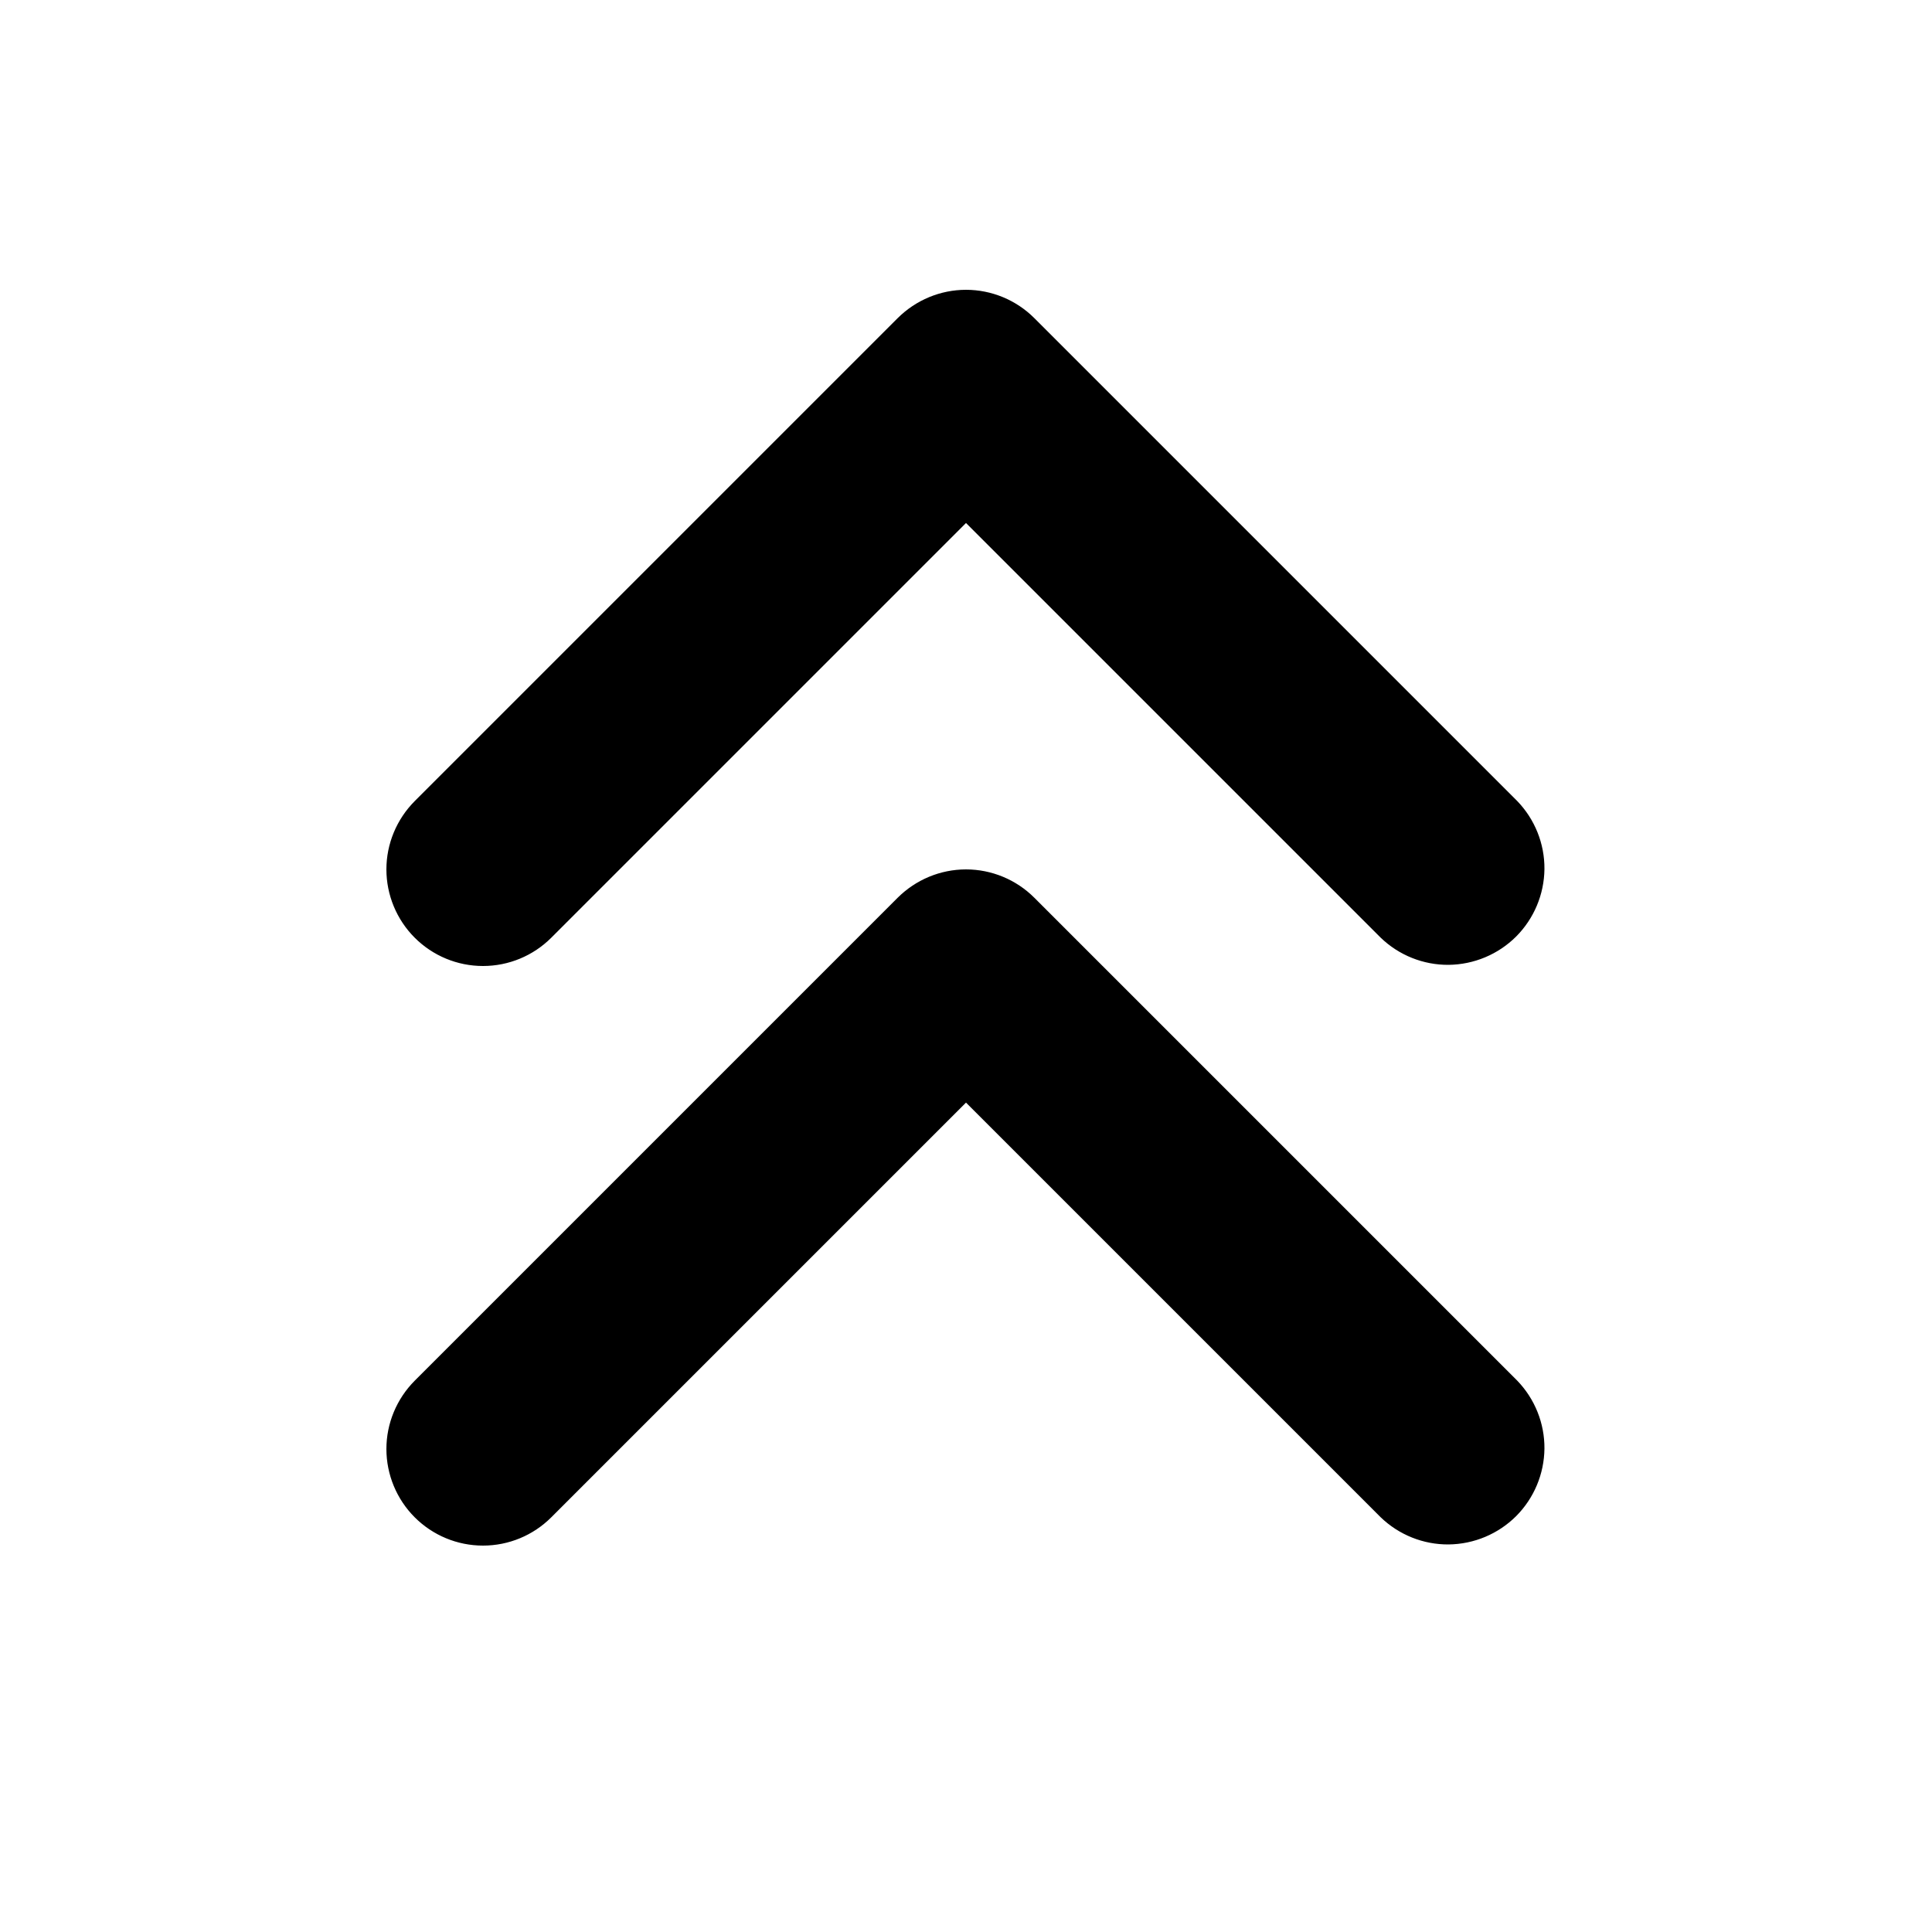
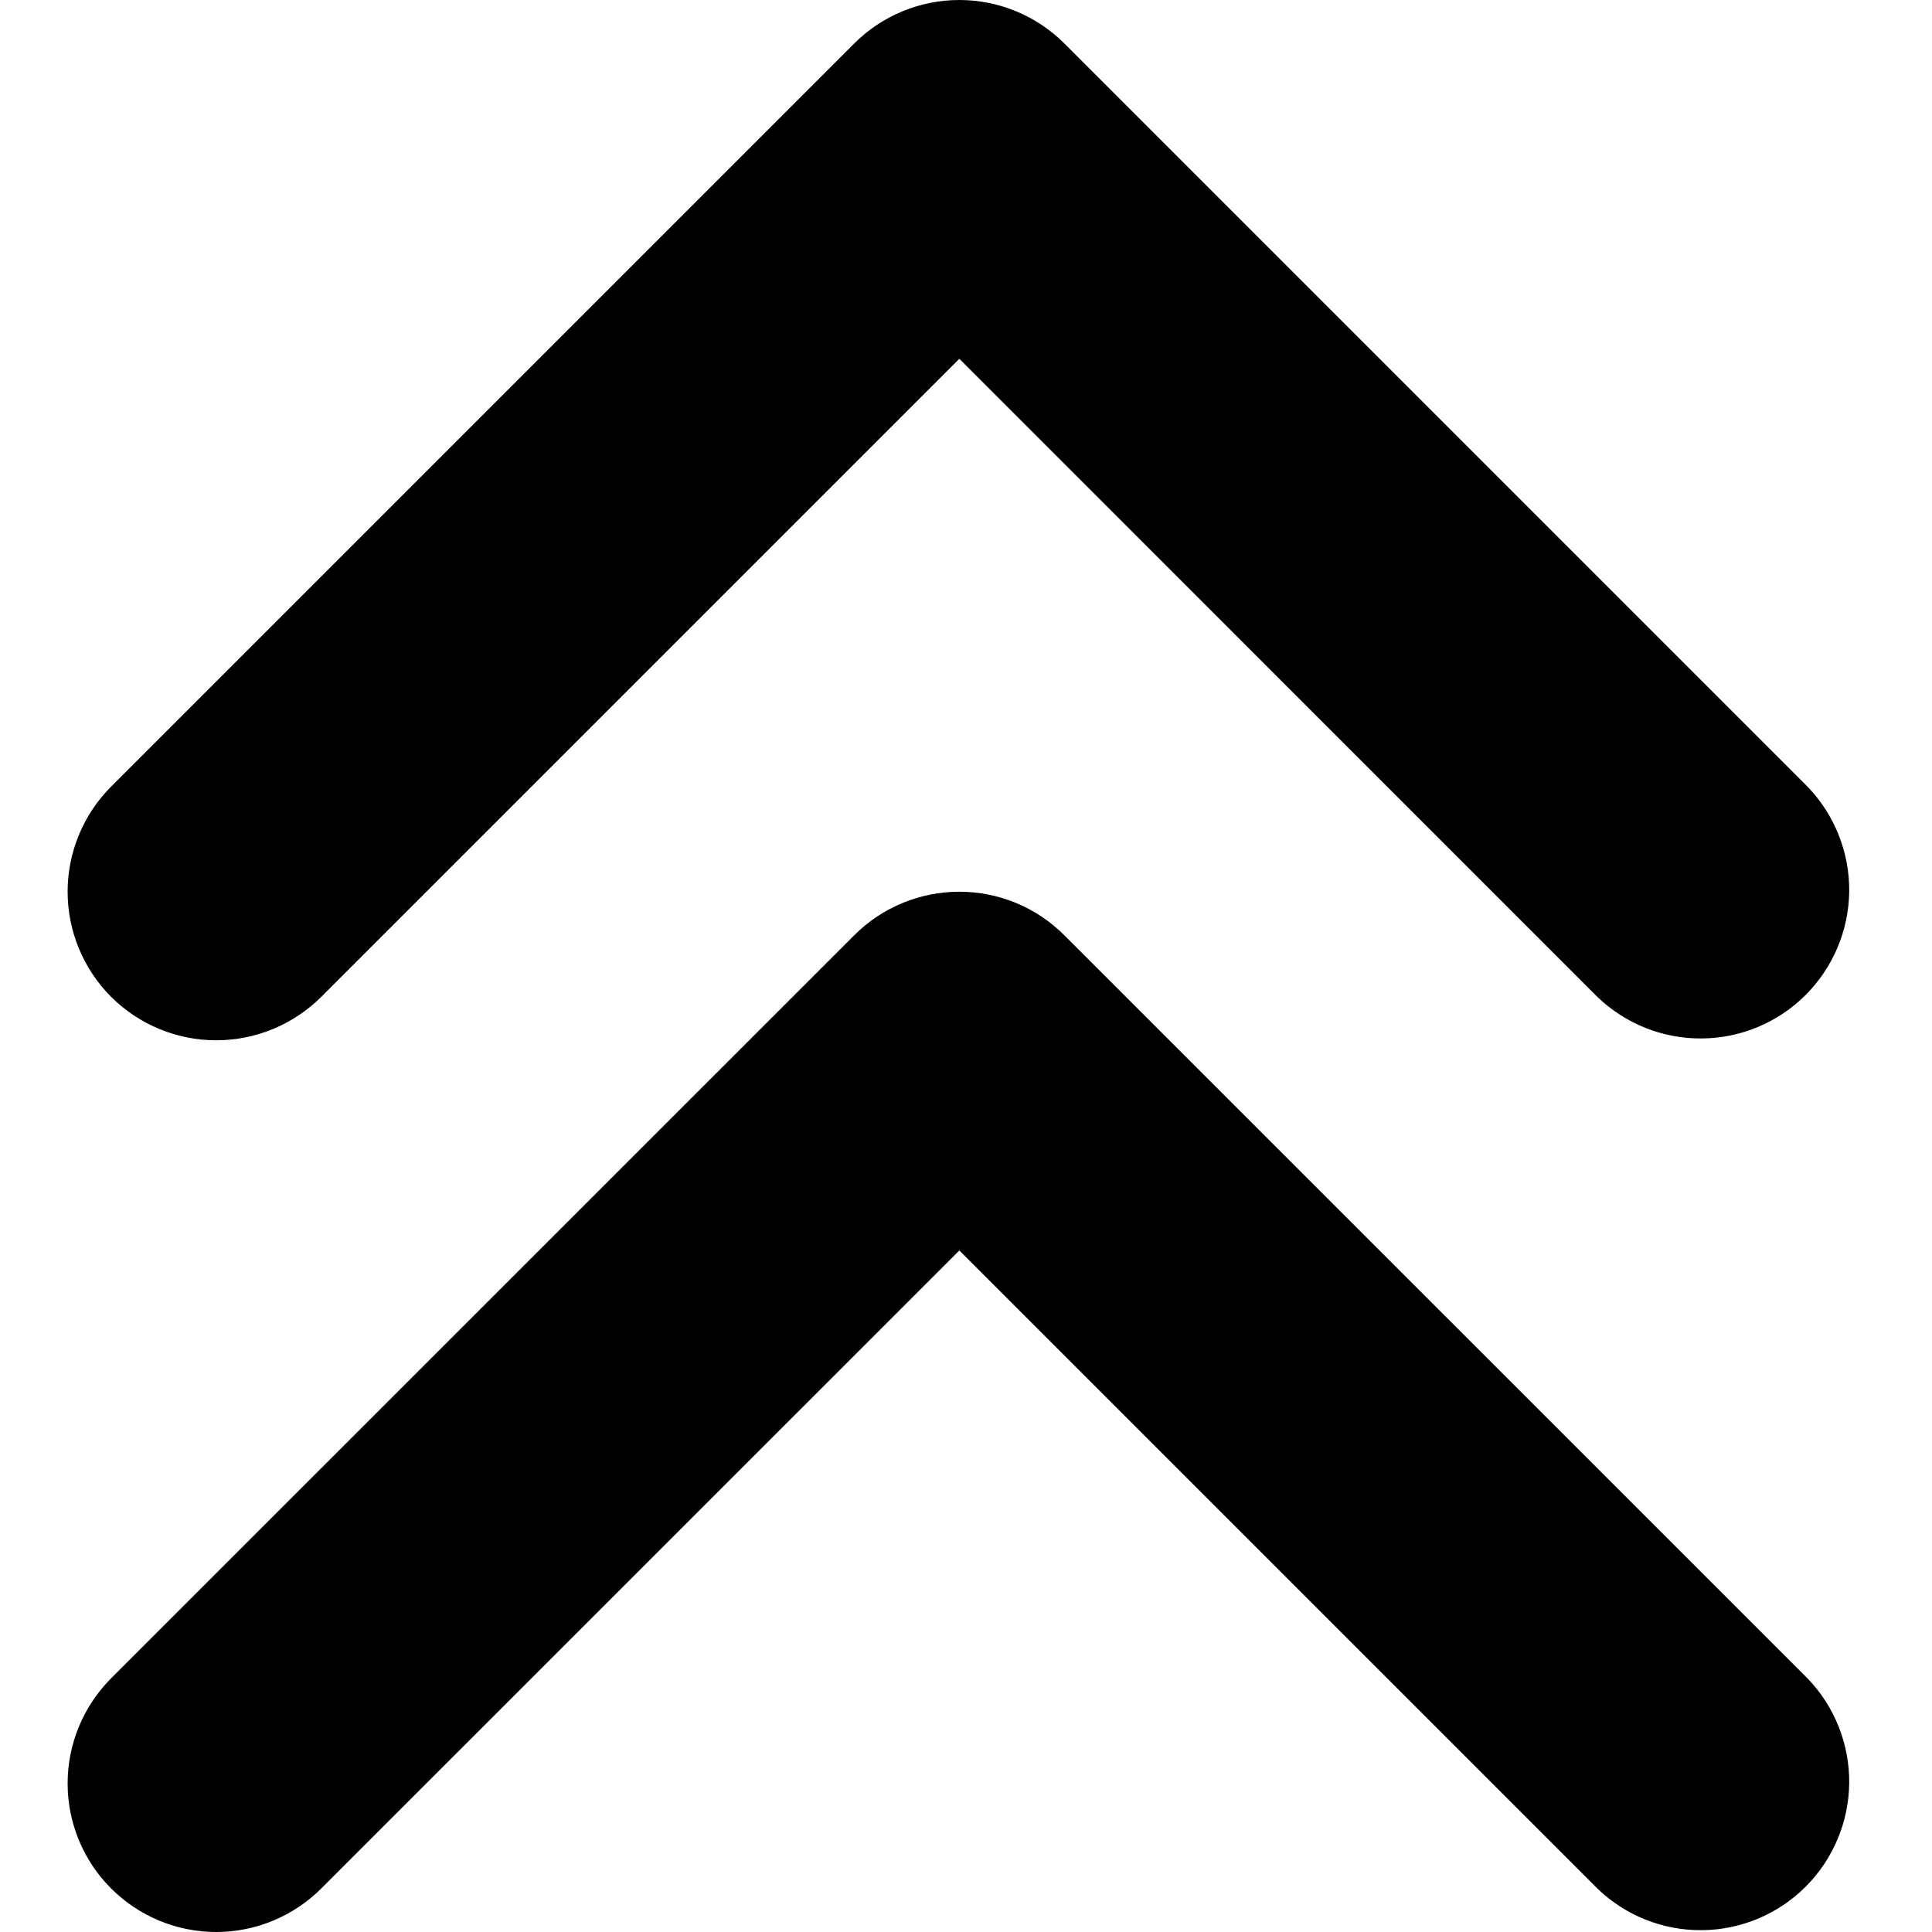
- <svg xmlns="http://www.w3.org/2000/svg" id="icon" viewBox="0 0 20 20" fill="currentColor">
-   <path fill-rule="evenodd" clip-rule="evenodd" d="M4.293 15.707C4.106 15.52 4 15.265 4 15C4 14.735 4.106 14.481 4.293 14.293L9.293 9.293C9.481 9.106 9.735 9 10 9C10.265 9 10.52 9.106 10.707 9.293L15.707 14.293C15.889 14.482 15.99 14.734 15.988 14.996C15.985 15.259 15.88 15.509 15.695 15.695C15.509 15.88 15.259 15.985 14.996 15.988C14.734 15.99 14.482 15.889 14.293 15.707L10 11.414L5.707 15.707C5.519 15.895 5.265 16 5 16C4.735 16 4.481 15.895 4.293 15.707V15.707ZM4.293 9.707C4.106 9.52 4 9.265 4 9C4 8.735 4.106 8.481 4.293 8.293L9.293 3.293C9.481 3.106 9.735 3 10 3C10.265 3 10.52 3.106 10.707 3.293L15.707 8.293C15.889 8.482 15.99 8.734 15.988 8.996C15.985 9.259 15.88 9.509 15.695 9.695C15.509 9.88 15.259 9.985 14.996 9.988C14.734 9.99 14.482 9.889 14.293 9.707L10 5.414L5.707 9.707C5.519 9.895 5.265 10 5 10C4.735 10 4.481 9.895 4.293 9.707V9.707Z" />
+ <svg xmlns="http://www.w3.org/2000/svg" viewBox="0 0 20 20" id="icon">
+   <path fill-rule="evenodd" d="M1.15 19.549C0.862 19.261 0.7 18.87 0.7 18.462C0.7 18.054 0.862 17.663 1.15 17.374L8.843 9.682C9.131 9.393 9.523 9.231 9.931 9.231C10.339 9.231 10.73 9.393 11.018 9.682L18.711 17.374C18.991 17.664 19.146 18.053 19.143 18.456C19.139 18.86 18.977 19.246 18.692 19.531C18.407 19.816 18.021 19.978 17.618 19.981C17.214 19.985 16.826 19.83 16.535 19.549L9.931 12.945L3.326 19.549C3.037 19.838 2.646 20 2.238 20C1.83 20 1.439 19.838 1.15 19.549ZM1.15 10.319C0.862 10.03 0.7 9.639 0.7 9.231C0.7 8.823 0.862 8.432 1.15 8.143L8.843 0.45C9.131 0.162 9.523 0 9.931 0C10.339 0 10.73 0.162 11.018 0.45L18.711 8.143C18.991 8.433 19.146 8.822 19.143 9.225C19.139 9.629 18.977 10.014 18.692 10.3C18.407 10.585 18.021 10.747 17.618 10.75C17.214 10.754 16.826 10.599 16.535 10.319L9.931 3.714L3.326 10.319C3.037 10.607 2.646 10.769 2.238 10.769C1.83 10.769 1.439 10.607 1.15 10.319Z" />
</svg>
